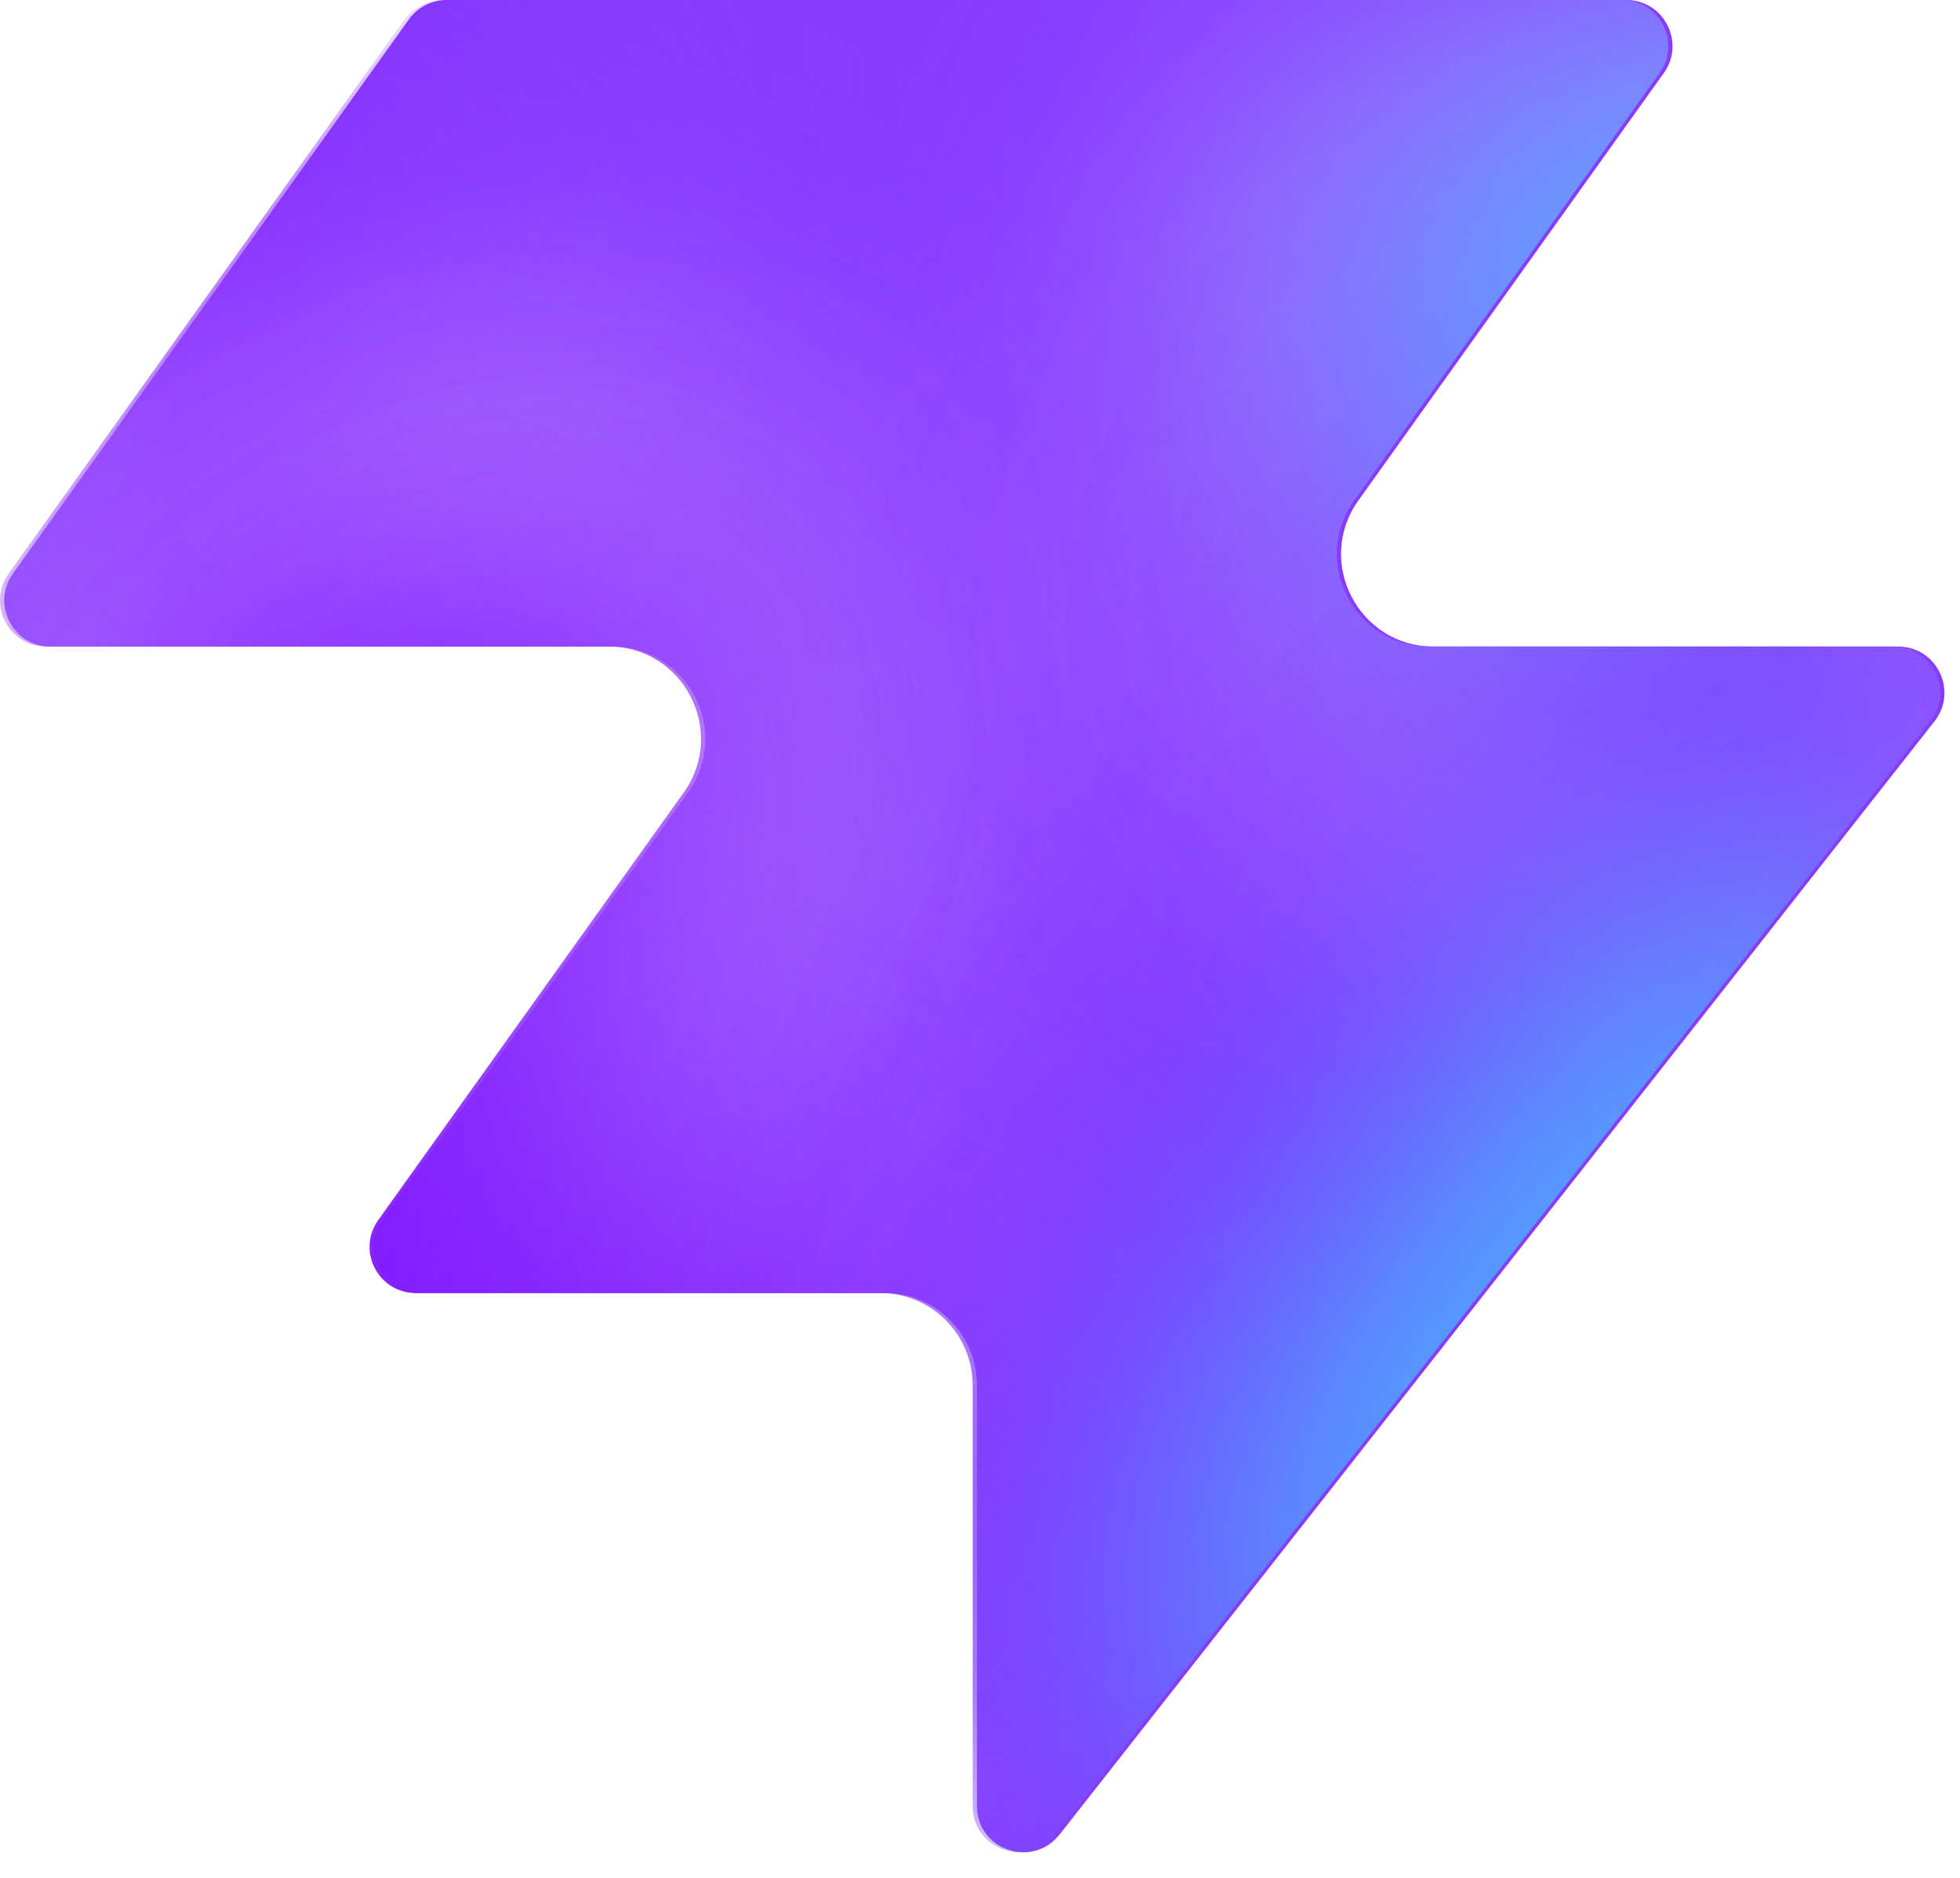
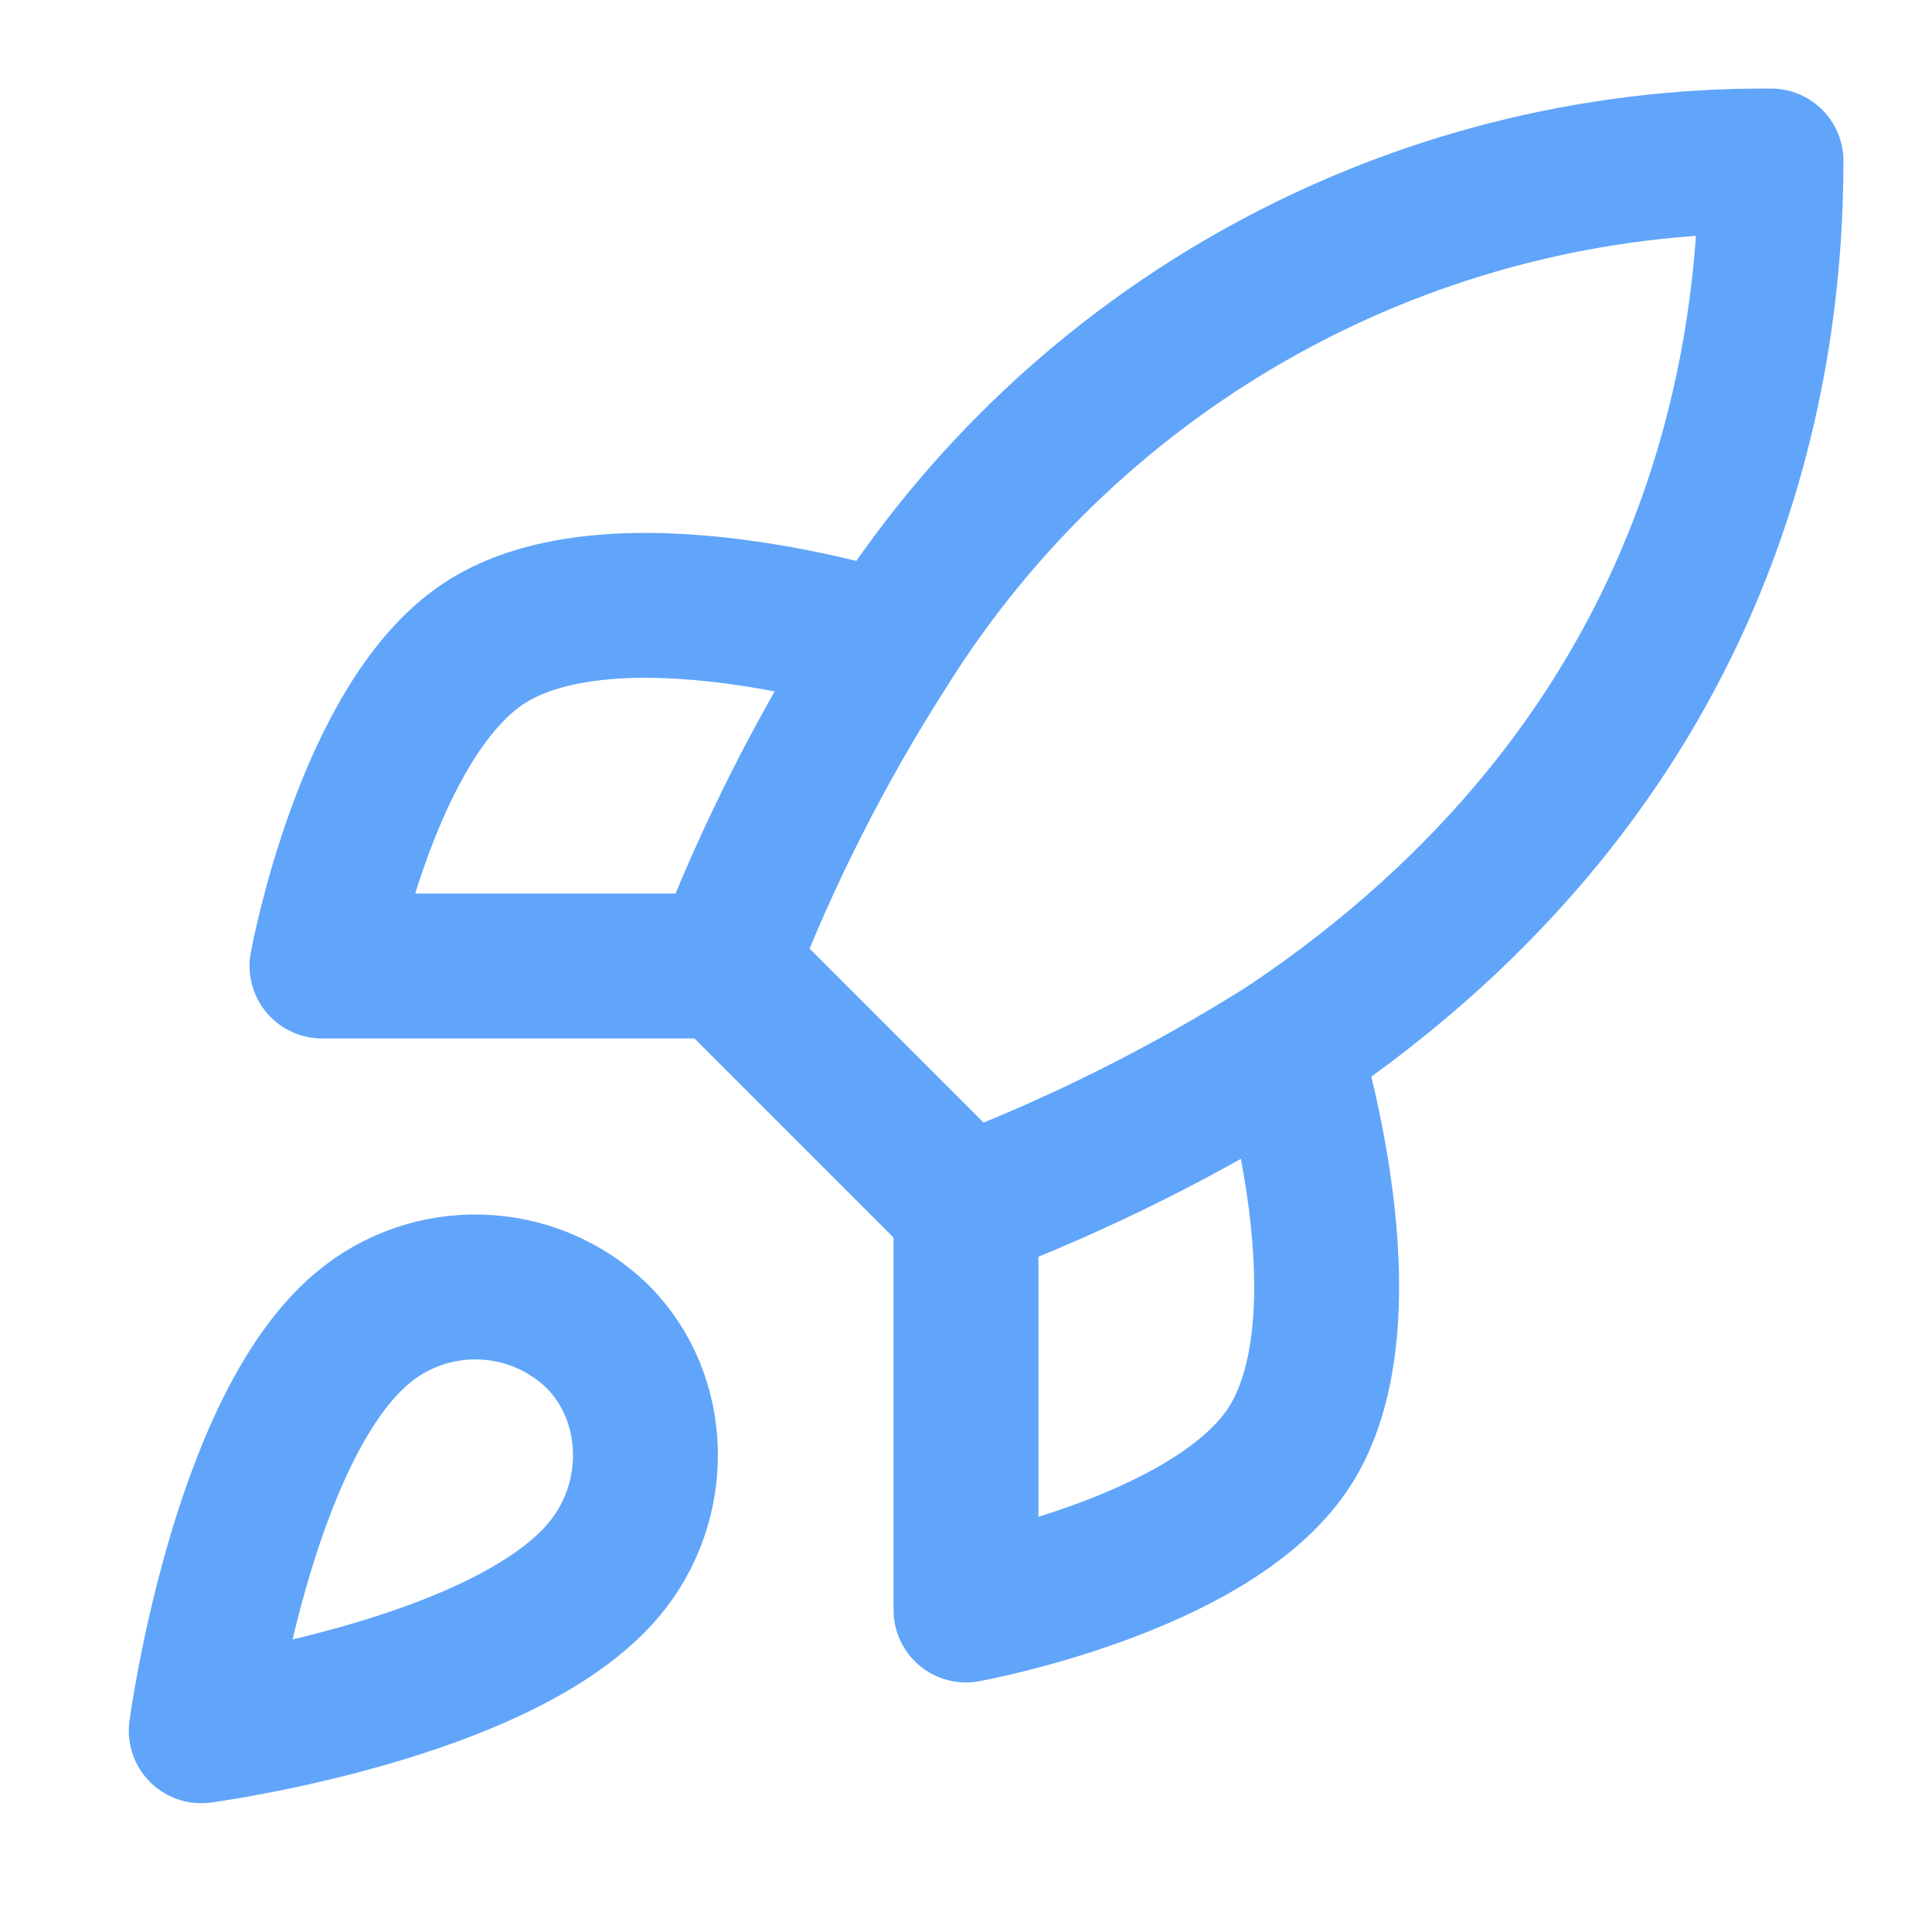
- <svg xmlns="http://www.w3.org/2000/svg" width="48" height="46" fill="none" viewBox="0 0 48 46">
-   <path fill="#863bff" d="M25.946 44.938c-.664.845-2.021.375-2.021-.698V33.937a2.26 2.26 0 0 0-2.262-2.262H10.287c-.92 0-1.456-1.04-.92-1.788l7.48-10.471c1.07-1.497 0-3.578-1.842-3.578H1.237c-.92 0-1.456-1.04-.92-1.788L10.013.474c.214-.297.556-.474.92-.474h28.894c.92 0 1.456 1.04.92 1.788l-7.48 10.471c-1.07 1.498 0 3.579 1.842 3.579h11.377c.943 0 1.473 1.088.89 1.83L25.947 44.94z" style="fill:#863bff;fill:color(display-p3 .525 .23 1);fill-opacity:1" />
-   <mask id="a" width="48" height="46" x="0" y="0" maskUnits="userSpaceOnUse" style="mask-type:alpha">
-     <path fill="#000" d="M25.842 44.938c-.664.844-2.021.375-2.021-.698V33.937a2.26 2.26 0 0 0-2.262-2.262H10.183c-.92 0-1.456-1.04-.92-1.788l7.48-10.471c1.07-1.498 0-3.579-1.842-3.579H1.133c-.92 0-1.456-1.04-.92-1.787L9.91.473c.214-.297.556-.474.92-.474h28.894c.92 0 1.456 1.04.92 1.788l-7.48 10.471c-1.07 1.498 0 3.578 1.842 3.578h11.377c.943 0 1.473 1.088.89 1.832L25.843 44.94z" style="fill:#000;fill-opacity:1" />
-   </mask>
-   <g mask="url(#a)">
-     <g filter="url(#b)">
-       <ellipse cx="5.508" cy="14.704" fill="#ede6ff" rx="5.508" ry="14.704" style="fill:#ede6ff;fill:color(display-p3 .927 .903 1);fill-opacity:1" transform="matrix(.00324 1 1 -.00324 -4.47 31.516)" />
-     </g>
-     <g filter="url(#c)">
-       <ellipse cx="10.399" cy="29.851" fill="#ede6ff" rx="10.399" ry="29.851" style="fill:#ede6ff;fill:color(display-p3 .927 .903 1);fill-opacity:1" transform="matrix(.00324 1 1 -.00324 -39.328 7.883)" />
-     </g>
-     <g filter="url(#d)">
-       <ellipse cx="5.508" cy="30.487" fill="#7e14ff" rx="5.508" ry="30.487" style="fill:#7e14ff;fill:color(display-p3 .492 .077 1);fill-opacity:1" transform="rotate(89.814 -25.913 -14.639)scale(1 -1)" />
-     </g>
-     <g filter="url(#e)">
-       <ellipse cx="5.508" cy="30.599" fill="#7e14ff" rx="5.508" ry="30.599" style="fill:#7e14ff;fill:color(display-p3 .492 .077 1);fill-opacity:1" transform="rotate(89.814 -32.644 -3.334)scale(1 -1)" />
-     </g>
-     <g filter="url(#f)">
-       <ellipse cx="5.508" cy="30.599" fill="#7e14ff" rx="5.508" ry="30.599" style="fill:#7e14ff;fill:color(display-p3 .492 .077 1);fill-opacity:1" transform="matrix(.00324 1 1 -.00324 -34.34 30.47)" />
-     </g>
-     <g filter="url(#g)">
-       <ellipse cx="14.072" cy="22.078" fill="#ede6ff" rx="14.072" ry="22.078" style="fill:#ede6ff;fill:color(display-p3 .927 .903 1);fill-opacity:1" transform="rotate(93.35 24.506 48.493)scale(-1 1)" />
-     </g>
-     <g filter="url(#h)">
-       <ellipse cx="3.47" cy="21.501" fill="#7e14ff" rx="3.47" ry="21.501" style="fill:#7e14ff;fill:color(display-p3 .492 .077 1);fill-opacity:1" transform="rotate(89.009 28.708 47.59)scale(-1 1)" />
-     </g>
-     <g filter="url(#i)">
-       <ellipse cx="3.47" cy="21.501" fill="#7e14ff" rx="3.47" ry="21.501" style="fill:#7e14ff;fill:color(display-p3 .492 .077 1);fill-opacity:1" transform="rotate(89.009 28.708 47.59)scale(-1 1)" />
-     </g>
-     <g filter="url(#j)">
-       <ellipse cx=".387" cy="8.972" fill="#7e14ff" rx="4.407" ry="29.108" style="fill:#7e14ff;fill:color(display-p3 .492 .077 1);fill-opacity:1" transform="rotate(39.51 .387 8.972)" />
-     </g>
-     <g filter="url(#k)">
-       <ellipse cx="47.523" cy="-6.092" fill="#7e14ff" rx="4.407" ry="29.108" style="fill:#7e14ff;fill:color(display-p3 .492 .077 1);fill-opacity:1" transform="rotate(37.892 47.523 -6.092)" />
-     </g>
-     <g filter="url(#l)">
-       <ellipse cx="41.412" cy="6.333" fill="#47bfff" rx="5.971" ry="9.665" style="fill:#47bfff;fill:color(display-p3 .28 .748 1);fill-opacity:1" transform="rotate(37.892 41.412 6.333)" />
-     </g>
-     <g filter="url(#m)">
-       <ellipse cx="-1.879" cy="38.332" fill="#7e14ff" rx="4.407" ry="29.108" style="fill:#7e14ff;fill:color(display-p3 .492 .077 1);fill-opacity:1" transform="rotate(37.892 -1.88 38.332)" />
-     </g>
-     <g filter="url(#n)">
-       <ellipse cx="-1.879" cy="38.332" fill="#7e14ff" rx="4.407" ry="29.108" style="fill:#7e14ff;fill:color(display-p3 .492 .077 1);fill-opacity:1" transform="rotate(37.892 -1.88 38.332)" />
-     </g>
-     <g filter="url(#o)">
-       <ellipse cx="35.651" cy="29.907" fill="#7e14ff" rx="4.407" ry="29.108" style="fill:#7e14ff;fill:color(display-p3 .492 .077 1);fill-opacity:1" transform="rotate(37.892 35.651 29.907)" />
-     </g>
-     <g filter="url(#p)">
-       <ellipse cx="38.418" cy="32.4" fill="#47bfff" rx="5.971" ry="15.297" style="fill:#47bfff;fill:color(display-p3 .28 .748 1);fill-opacity:1" transform="rotate(37.892 38.418 32.4)" />
-     </g>
-   </g>
-   <defs>
-     <filter id="b" width="60.045" height="41.654" x="-19.77" y="16.149" color-interpolation-filters="sRGB" filterUnits="userSpaceOnUse">
-       <feFlood flood-opacity="0" result="BackgroundImageFix" />
-       <feBlend in="SourceGraphic" in2="BackgroundImageFix" result="shape" />
-       <feGaussianBlur result="effect1_foregroundBlur_2002_17158" stdDeviation="7.659" />
-     </filter>
-     <filter id="c" width="90.34" height="51.437" x="-54.613" y="-7.533" color-interpolation-filters="sRGB" filterUnits="userSpaceOnUse">
-       <feFlood flood-opacity="0" result="BackgroundImageFix" />
-       <feBlend in="SourceGraphic" in2="BackgroundImageFix" result="shape" />
-       <feGaussianBlur result="effect1_foregroundBlur_2002_17158" stdDeviation="7.659" />
-     </filter>
-     <filter id="d" width="79.355" height="29.4" x="-49.64" y="2.03" color-interpolation-filters="sRGB" filterUnits="userSpaceOnUse">
-       <feFlood flood-opacity="0" result="BackgroundImageFix" />
-       <feBlend in="SourceGraphic" in2="BackgroundImageFix" result="shape" />
-       <feGaussianBlur result="effect1_foregroundBlur_2002_17158" stdDeviation="4.596" />
-     </filter>
-     <filter id="e" width="79.579" height="29.4" x="-45.045" y="20.029" color-interpolation-filters="sRGB" filterUnits="userSpaceOnUse">
-       <feFlood flood-opacity="0" result="BackgroundImageFix" />
-       <feBlend in="SourceGraphic" in2="BackgroundImageFix" result="shape" />
-       <feGaussianBlur result="effect1_foregroundBlur_2002_17158" stdDeviation="4.596" />
-     </filter>
-     <filter id="f" width="79.579" height="29.4" x="-43.513" y="21.178" color-interpolation-filters="sRGB" filterUnits="userSpaceOnUse">
-       <feFlood flood-opacity="0" result="BackgroundImageFix" />
-       <feBlend in="SourceGraphic" in2="BackgroundImageFix" result="shape" />
-       <feGaussianBlur result="effect1_foregroundBlur_2002_17158" stdDeviation="4.596" />
-     </filter>
-     <filter id="g" width="74.749" height="58.852" x="15.756" y="-17.901" color-interpolation-filters="sRGB" filterUnits="userSpaceOnUse">
-       <feFlood flood-opacity="0" result="BackgroundImageFix" />
-       <feBlend in="SourceGraphic" in2="BackgroundImageFix" result="shape" />
-       <feGaussianBlur result="effect1_foregroundBlur_2002_17158" stdDeviation="7.659" />
-     </filter>
-     <filter id="h" width="61.377" height="25.362" x="23.548" y="2.284" color-interpolation-filters="sRGB" filterUnits="userSpaceOnUse">
-       <feFlood flood-opacity="0" result="BackgroundImageFix" />
-       <feBlend in="SourceGraphic" in2="BackgroundImageFix" result="shape" />
-       <feGaussianBlur result="effect1_foregroundBlur_2002_17158" stdDeviation="4.596" />
-     </filter>
-     <filter id="i" width="61.377" height="25.362" x="23.548" y="2.284" color-interpolation-filters="sRGB" filterUnits="userSpaceOnUse">
-       <feFlood flood-opacity="0" result="BackgroundImageFix" />
-       <feBlend in="SourceGraphic" in2="BackgroundImageFix" result="shape" />
-       <feGaussianBlur result="effect1_foregroundBlur_2002_17158" stdDeviation="4.596" />
-     </filter>
-     <filter id="j" width="56.045" height="63.649" x="-27.636" y="-22.853" color-interpolation-filters="sRGB" filterUnits="userSpaceOnUse">
-       <feFlood flood-opacity="0" result="BackgroundImageFix" />
-       <feBlend in="SourceGraphic" in2="BackgroundImageFix" result="shape" />
-       <feGaussianBlur result="effect1_foregroundBlur_2002_17158" stdDeviation="4.596" />
-     </filter>
-     <filter id="k" width="54.814" height="64.646" x="20.116" y="-38.415" color-interpolation-filters="sRGB" filterUnits="userSpaceOnUse">
-       <feFlood flood-opacity="0" result="BackgroundImageFix" />
-       <feBlend in="SourceGraphic" in2="BackgroundImageFix" result="shape" />
-       <feGaussianBlur result="effect1_foregroundBlur_2002_17158" stdDeviation="4.596" />
-     </filter>
-     <filter id="l" width="33.541" height="35.313" x="24.641" y="-11.323" color-interpolation-filters="sRGB" filterUnits="userSpaceOnUse">
-       <feFlood flood-opacity="0" result="BackgroundImageFix" />
-       <feBlend in="SourceGraphic" in2="BackgroundImageFix" result="shape" />
-       <feGaussianBlur result="effect1_foregroundBlur_2002_17158" stdDeviation="4.596" />
-     </filter>
-     <filter id="m" width="54.814" height="64.646" x="-29.286" y="6.009" color-interpolation-filters="sRGB" filterUnits="userSpaceOnUse">
-       <feFlood flood-opacity="0" result="BackgroundImageFix" />
-       <feBlend in="SourceGraphic" in2="BackgroundImageFix" result="shape" />
-       <feGaussianBlur result="effect1_foregroundBlur_2002_17158" stdDeviation="4.596" />
-     </filter>
-     <filter id="n" width="54.814" height="64.646" x="-29.286" y="6.009" color-interpolation-filters="sRGB" filterUnits="userSpaceOnUse">
-       <feFlood flood-opacity="0" result="BackgroundImageFix" />
-       <feBlend in="SourceGraphic" in2="BackgroundImageFix" result="shape" />
-       <feGaussianBlur result="effect1_foregroundBlur_2002_17158" stdDeviation="4.596" />
-     </filter>
-     <filter id="o" width="54.814" height="64.646" x="8.244" y="-2.416" color-interpolation-filters="sRGB" filterUnits="userSpaceOnUse">
-       <feFlood flood-opacity="0" result="BackgroundImageFix" />
-       <feBlend in="SourceGraphic" in2="BackgroundImageFix" result="shape" />
-       <feGaussianBlur result="effect1_foregroundBlur_2002_17158" stdDeviation="4.596" />
-     </filter>
-     <filter id="p" width="39.409" height="43.623" x="18.713" y="10.588" color-interpolation-filters="sRGB" filterUnits="userSpaceOnUse">
-       <feFlood flood-opacity="0" result="BackgroundImageFix" />
-       <feBlend in="SourceGraphic" in2="BackgroundImageFix" result="shape" />
-       <feGaussianBlur result="effect1_foregroundBlur_2002_17158" stdDeviation="4.596" />
-     </filter>
-   </defs>
+ <svg xmlns="http://www.w3.org/2000/svg" width="24" height="24" viewBox="0 0 24 24" fill="none" stroke="#60a5fa" stroke-width="1.8" stroke-linecap="round" stroke-linejoin="round">
+   <path d="M4.5 16.5c-1.5 1.26-2 5-2 5s3.74-.5 5-2c.71-.84.7-2.13-.09-2.91a2.18 2.18 0 0 0-2.91-.09z" />
+   <path d="M12 15l-3-3a22 22 0 0 1 2-3.95A12.88 12.88 0 0 1 22 2c0 2.72-.78 7.5-6 11a22.35 22.35 0 0 1-4 2z" />
+   <path d="M9 12H4s.55-3.03 2-4c1.62-1.08 5 0 5 0" />
+   <path d="M12 15v5s3.03-.55 4-2c1.08-1.62 0-5 0-5" />
</svg>
